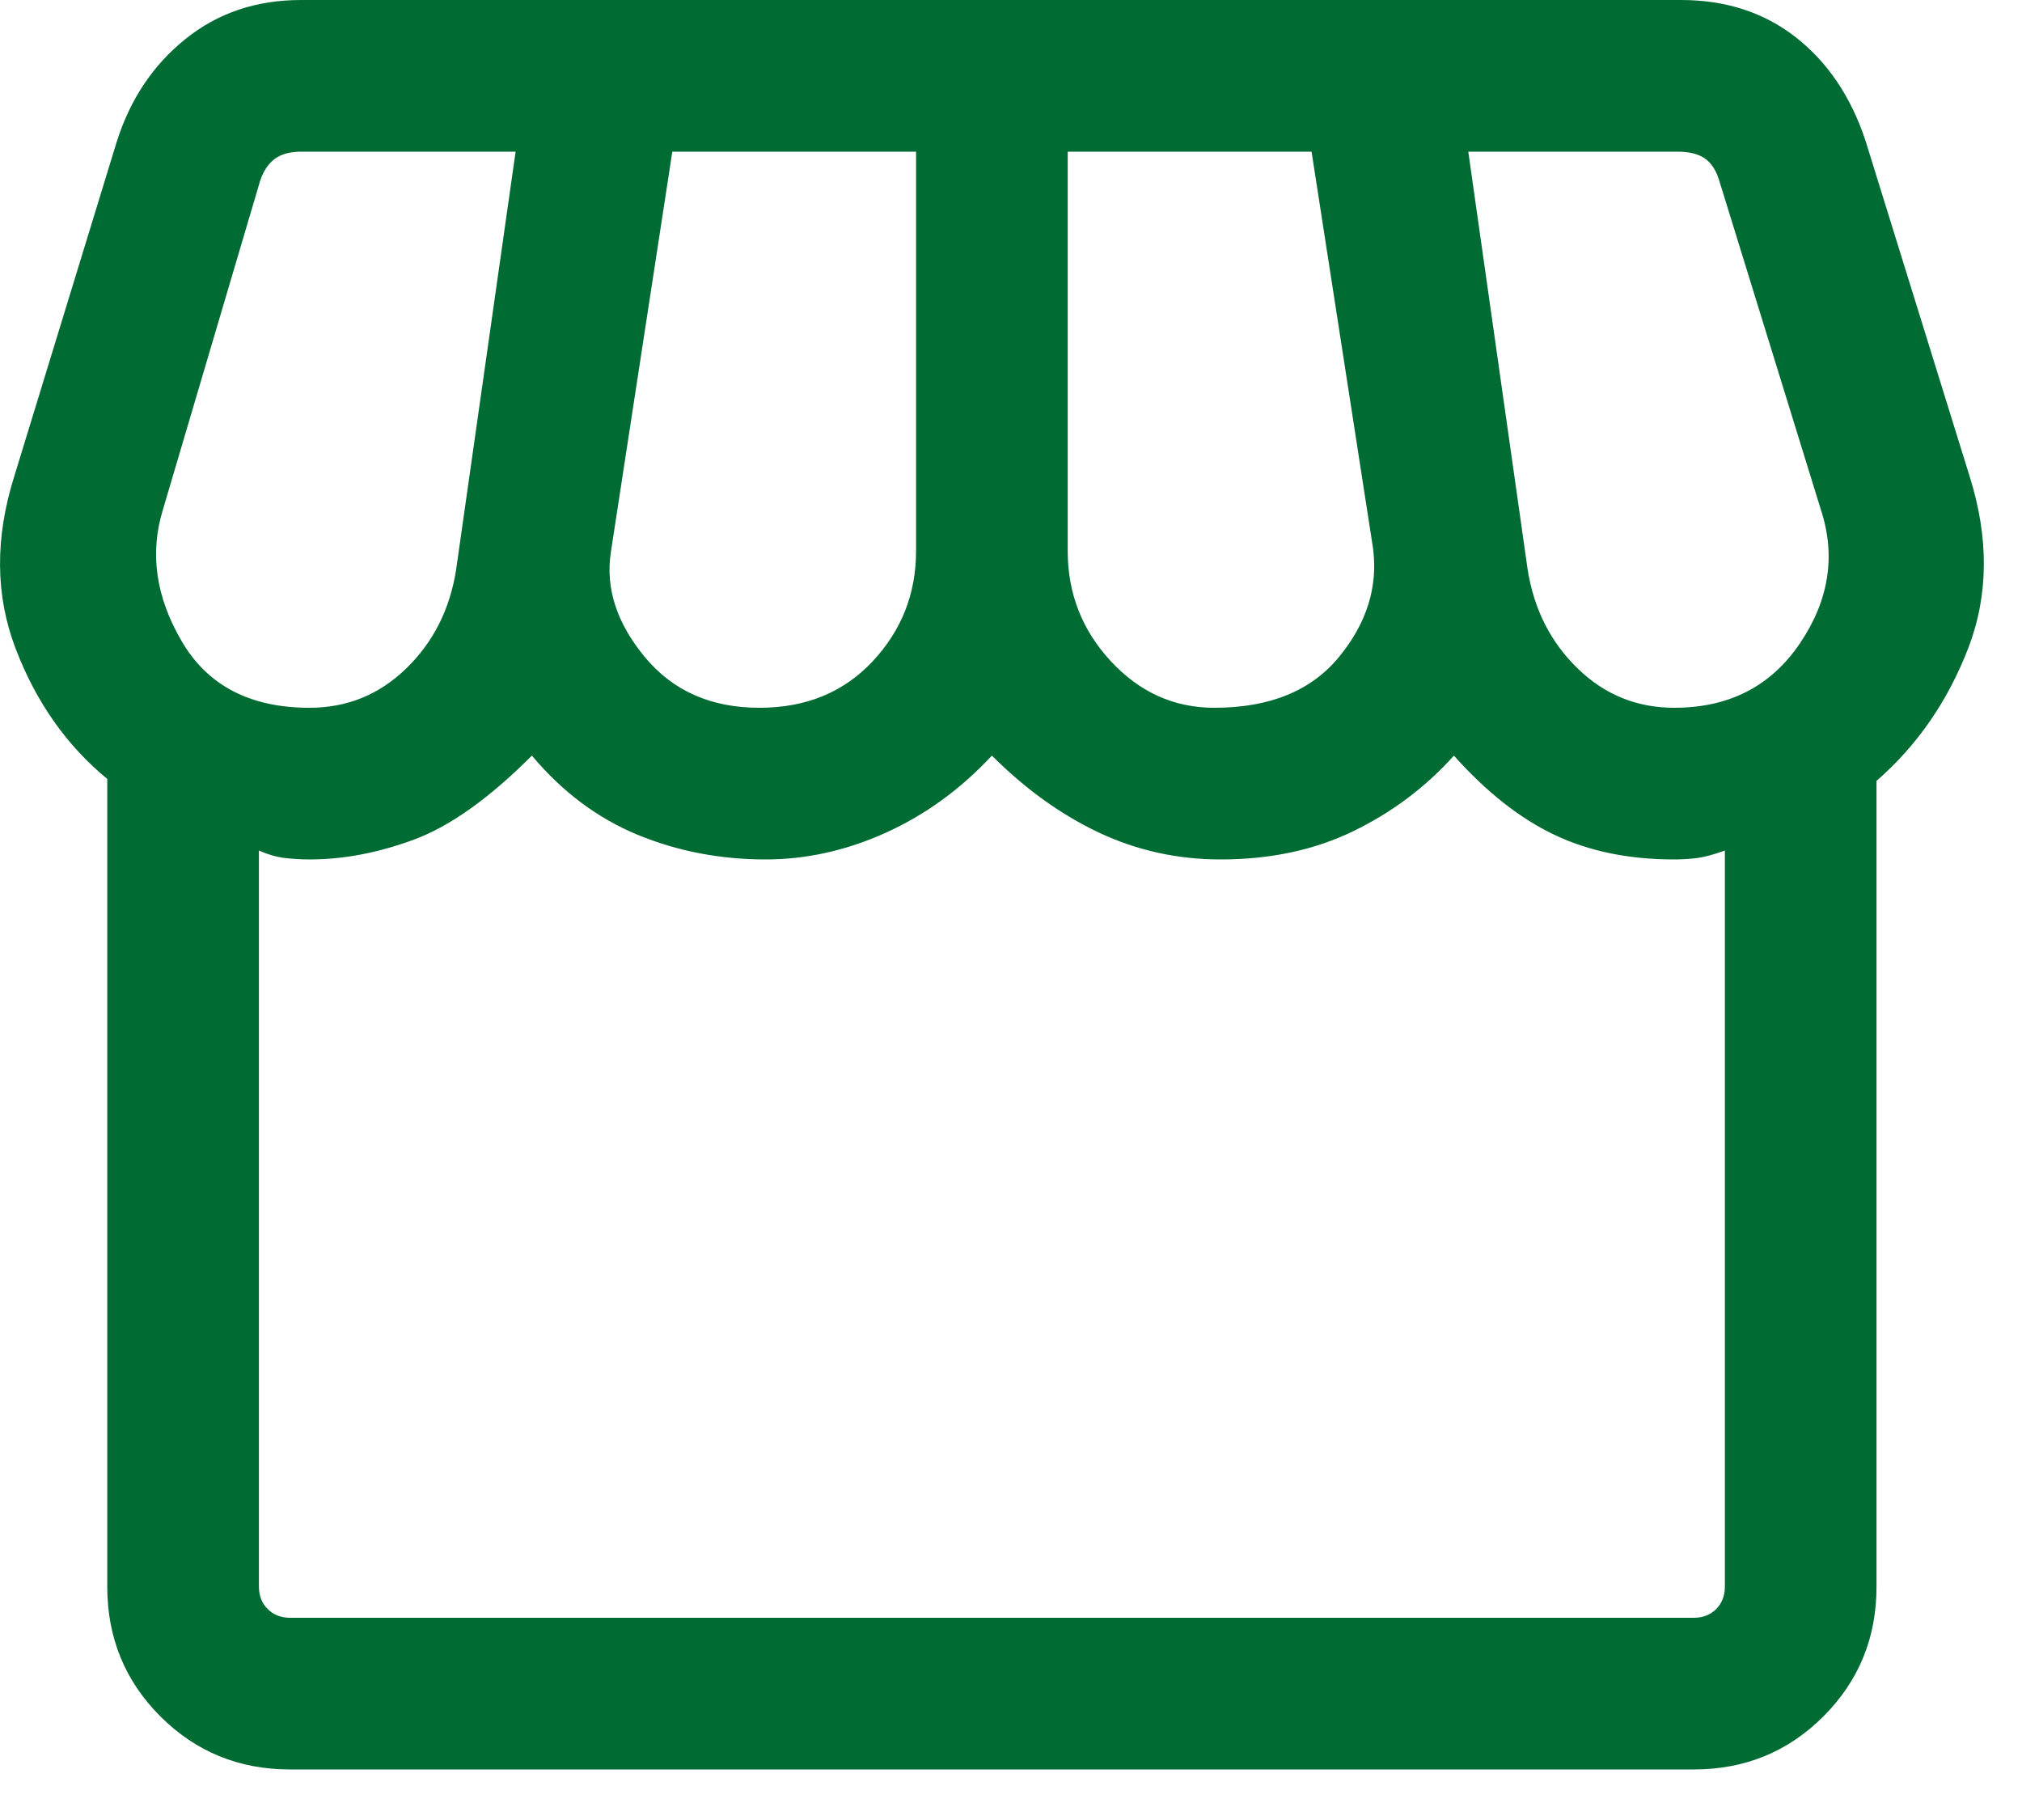
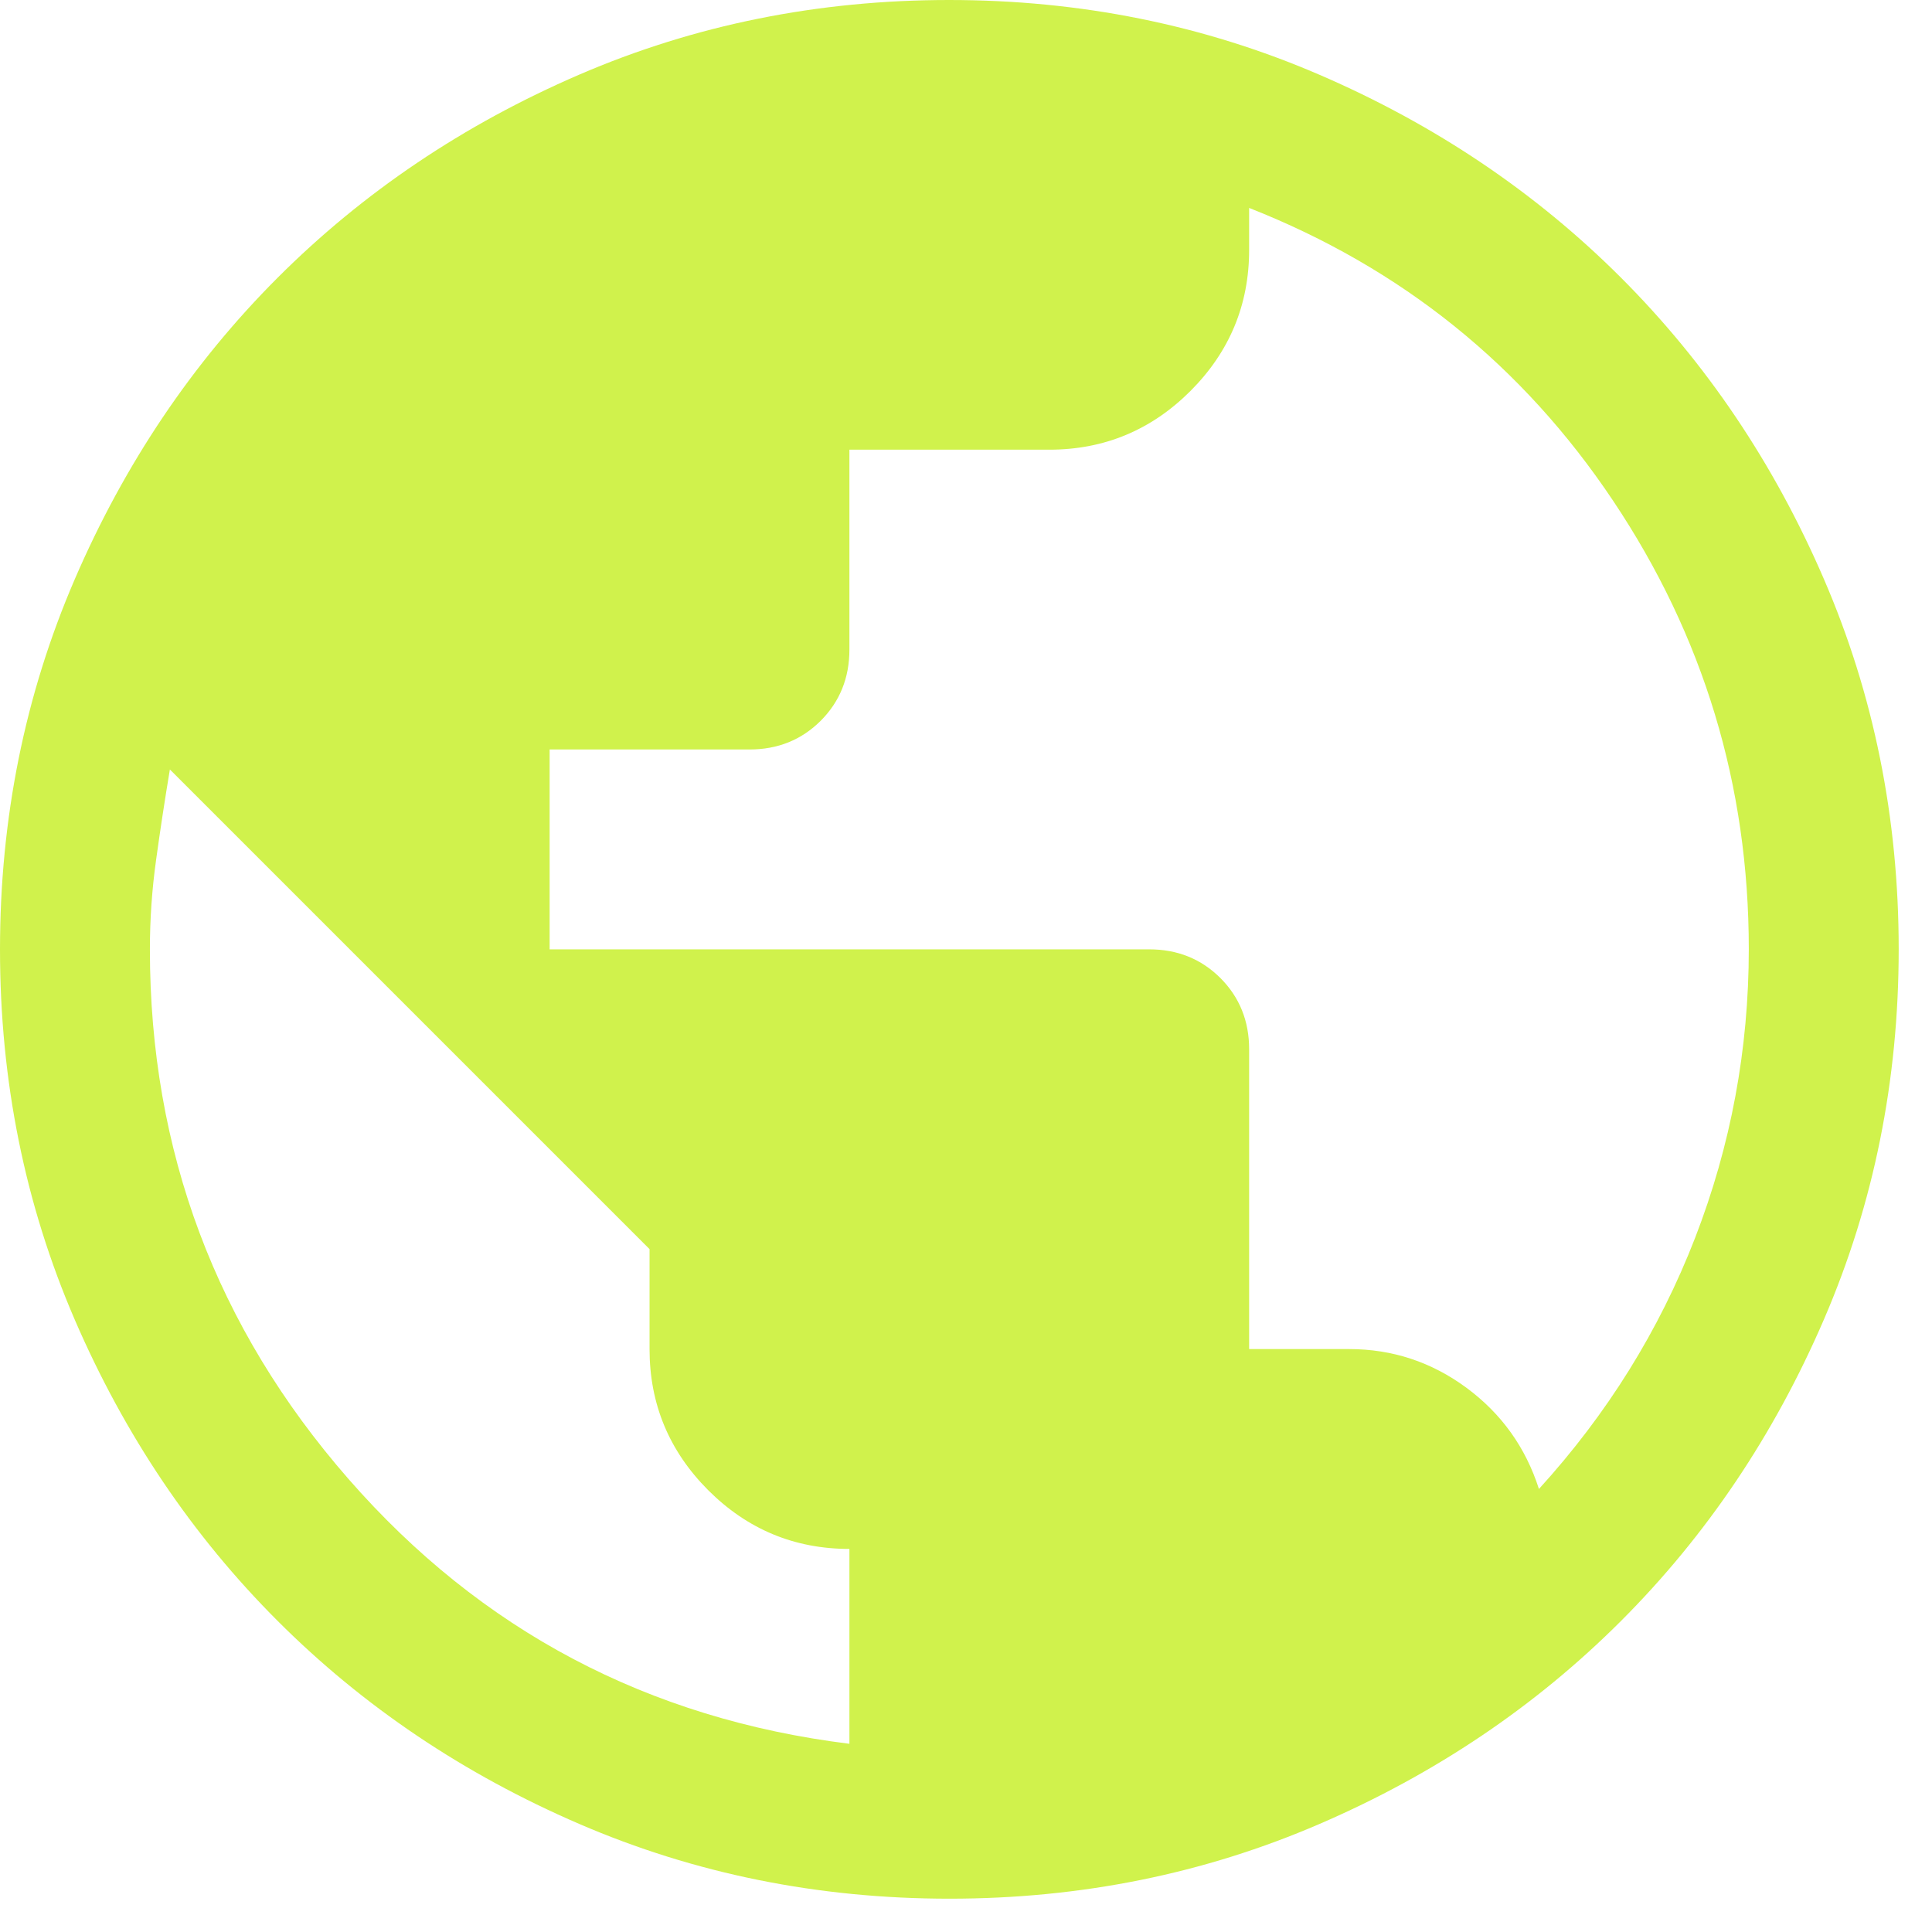
- <svg xmlns="http://www.w3.org/2000/svg" width="20" height="18" viewBox="0 0 20 18" fill="none">
-   <path d="M18.561 7.723V15.692C18.561 16.197 18.386 16.625 18.036 16.975C17.686 17.325 17.259 17.5 16.754 17.5H2.869C2.364 17.5 1.936 17.325 1.586 16.975C1.236 16.625 1.061 16.197 1.061 15.692V7.704C0.659 7.373 0.357 6.944 0.155 6.416C-0.047 5.889 -0.051 5.319 0.142 4.708L1.154 1.404C1.287 0.983 1.513 0.644 1.833 0.387C2.152 0.129 2.533 0 2.977 0H16.627C17.07 0 17.449 0.123 17.763 0.369C18.077 0.615 18.306 0.954 18.45 1.385L19.481 4.708C19.674 5.319 19.67 5.887 19.468 6.411C19.266 6.934 18.964 7.372 18.561 7.723ZM12.011 7C12.557 7 12.968 6.833 13.243 6.499C13.518 6.165 13.631 5.806 13.581 5.423L12.973 1.5H10.561V5.45C10.561 5.87 10.704 6.234 10.988 6.54C11.273 6.847 11.614 7 12.011 7ZM7.511 7C7.972 7 8.345 6.847 8.632 6.54C8.918 6.234 9.061 5.87 9.061 5.45V1.5H6.65L6.042 5.462C5.988 5.817 6.1 6.162 6.377 6.497C6.654 6.832 7.032 7 7.511 7ZM3.061 7C3.432 7 3.75 6.871 4.017 6.612C4.284 6.354 4.449 6.029 4.511 5.638L5.1 1.5H2.977C2.868 1.5 2.781 1.524 2.717 1.572C2.653 1.62 2.605 1.692 2.573 1.788L1.611 5.042C1.479 5.472 1.541 5.905 1.798 6.343C2.054 6.781 2.475 7 3.061 7ZM16.561 7C17.102 7 17.517 6.787 17.804 6.362C18.091 5.937 18.16 5.497 18.011 5.042L17 1.769C16.968 1.673 16.92 1.604 16.856 1.562C16.791 1.521 16.705 1.5 16.596 1.5H14.523L15.111 5.638C15.174 6.029 15.339 6.354 15.606 6.612C15.872 6.871 16.191 7 16.561 7ZM2.869 16H16.754C16.843 16 16.917 15.971 16.975 15.914C17.032 15.856 17.061 15.782 17.061 15.692V8.412C16.952 8.451 16.861 8.476 16.788 8.486C16.715 8.495 16.64 8.5 16.561 8.5C16.111 8.5 15.716 8.419 15.374 8.256C15.032 8.093 14.701 7.832 14.381 7.473C14.1 7.786 13.768 8.035 13.384 8.221C13.001 8.407 12.564 8.5 12.073 8.5C11.649 8.5 11.248 8.412 10.873 8.236C10.497 8.059 10.143 7.805 9.811 7.473C9.502 7.805 9.152 8.059 8.761 8.236C8.37 8.412 7.974 8.5 7.573 8.5C7.122 8.5 6.699 8.418 6.304 8.255C5.909 8.091 5.561 7.831 5.261 7.473C4.841 7.894 4.453 8.17 4.099 8.302C3.744 8.434 3.399 8.5 3.061 8.5C2.983 8.5 2.902 8.495 2.819 8.486C2.736 8.476 2.65 8.451 2.561 8.412V15.692C2.561 15.782 2.59 15.856 2.648 15.914C2.706 15.971 2.779 16 2.869 16ZM16.754 16H2.869C2.9 16 2.934 16 2.973 16C3.011 16 3.041 16 3.061 16C3.328 16 3.707 16 4.2 16C4.692 16 5.046 16 5.261 16C5.354 16 5.499 16 5.696 16C5.893 16 6.108 16 6.34 16C6.572 16 6.8 16 7.023 16C7.246 16 7.429 16 7.573 16C7.706 16 7.881 16 8.097 16C8.313 16 8.534 16 8.761 16C8.988 16 9.199 16 9.395 16C9.591 16 9.729 16 9.811 16C9.996 16 10.35 16 10.873 16C11.396 16 11.796 16 12.073 16C12.206 16 12.383 16 12.602 16C12.821 16 13.047 16 13.281 16C13.514 16 13.732 16 13.936 16C14.14 16 14.288 16 14.381 16C14.586 16 14.931 16 15.417 16C15.903 16 16.284 16 16.561 16C16.582 16 16.606 16 16.634 16C16.663 16 16.702 16 16.754 16Z" fill="#006B33" />
+ <svg xmlns="http://www.w3.org/2000/svg" width="29" height="29" viewBox="0 0 29 29" fill="none">
+   <path d="M14.252 28.5C12.282 28.5 10.429 28.126 8.695 27.378C6.961 26.63 5.452 25.615 4.169 24.332C2.886 23.05 1.871 21.542 1.122 19.809C0.374 18.076 0 16.223 0 14.252C0 12.282 0.374 10.429 1.122 8.695C1.87 6.961 2.885 5.452 4.167 4.169C5.45 2.886 6.957 1.871 8.691 1.122C10.424 0.374 12.277 0 14.247 0C16.218 0 18.071 0.374 19.805 1.122C21.539 1.87 23.048 2.885 24.331 4.167C25.613 5.45 26.629 6.957 27.377 8.691C28.126 10.424 28.5 12.277 28.5 14.247C28.5 16.218 28.126 18.071 27.378 19.805C26.63 21.539 25.615 23.048 24.332 24.331C23.05 25.613 21.542 26.629 19.809 27.377C18.076 28.126 16.223 28.5 14.252 28.5ZM12.75 26.175V23.25C11.925 23.25 11.219 22.956 10.631 22.369C10.044 21.781 9.75 21.075 9.75 20.25V18.75L2.55 11.55C2.475 12 2.406 12.45 2.344 12.9C2.281 13.35 2.25 13.8 2.25 14.25C2.25 17.275 3.244 19.925 5.231 22.2C7.219 24.475 9.725 25.8 12.75 26.175ZM23.1 22.35C24.125 21.225 24.906 19.969 25.444 18.581C25.981 17.194 26.25 15.748 26.25 14.245C26.25 11.789 25.571 9.546 24.213 7.516C22.856 5.486 21.035 4.021 18.75 3.121V3.75C18.75 4.575 18.456 5.281 17.869 5.869C17.281 6.456 16.575 6.75 15.75 6.75H12.75V9.75C12.75 10.175 12.606 10.531 12.319 10.819C12.031 11.106 11.675 11.25 11.25 11.25H8.25V14.25H17.25C17.675 14.25 18.031 14.394 18.319 14.681C18.606 14.969 18.75 15.325 18.75 15.75V20.25H20.25C20.9 20.25 21.487 20.444 22.012 20.831C22.537 21.219 22.9 21.725 23.1 22.35Z" fill="#D0F24C" />
</svg>
